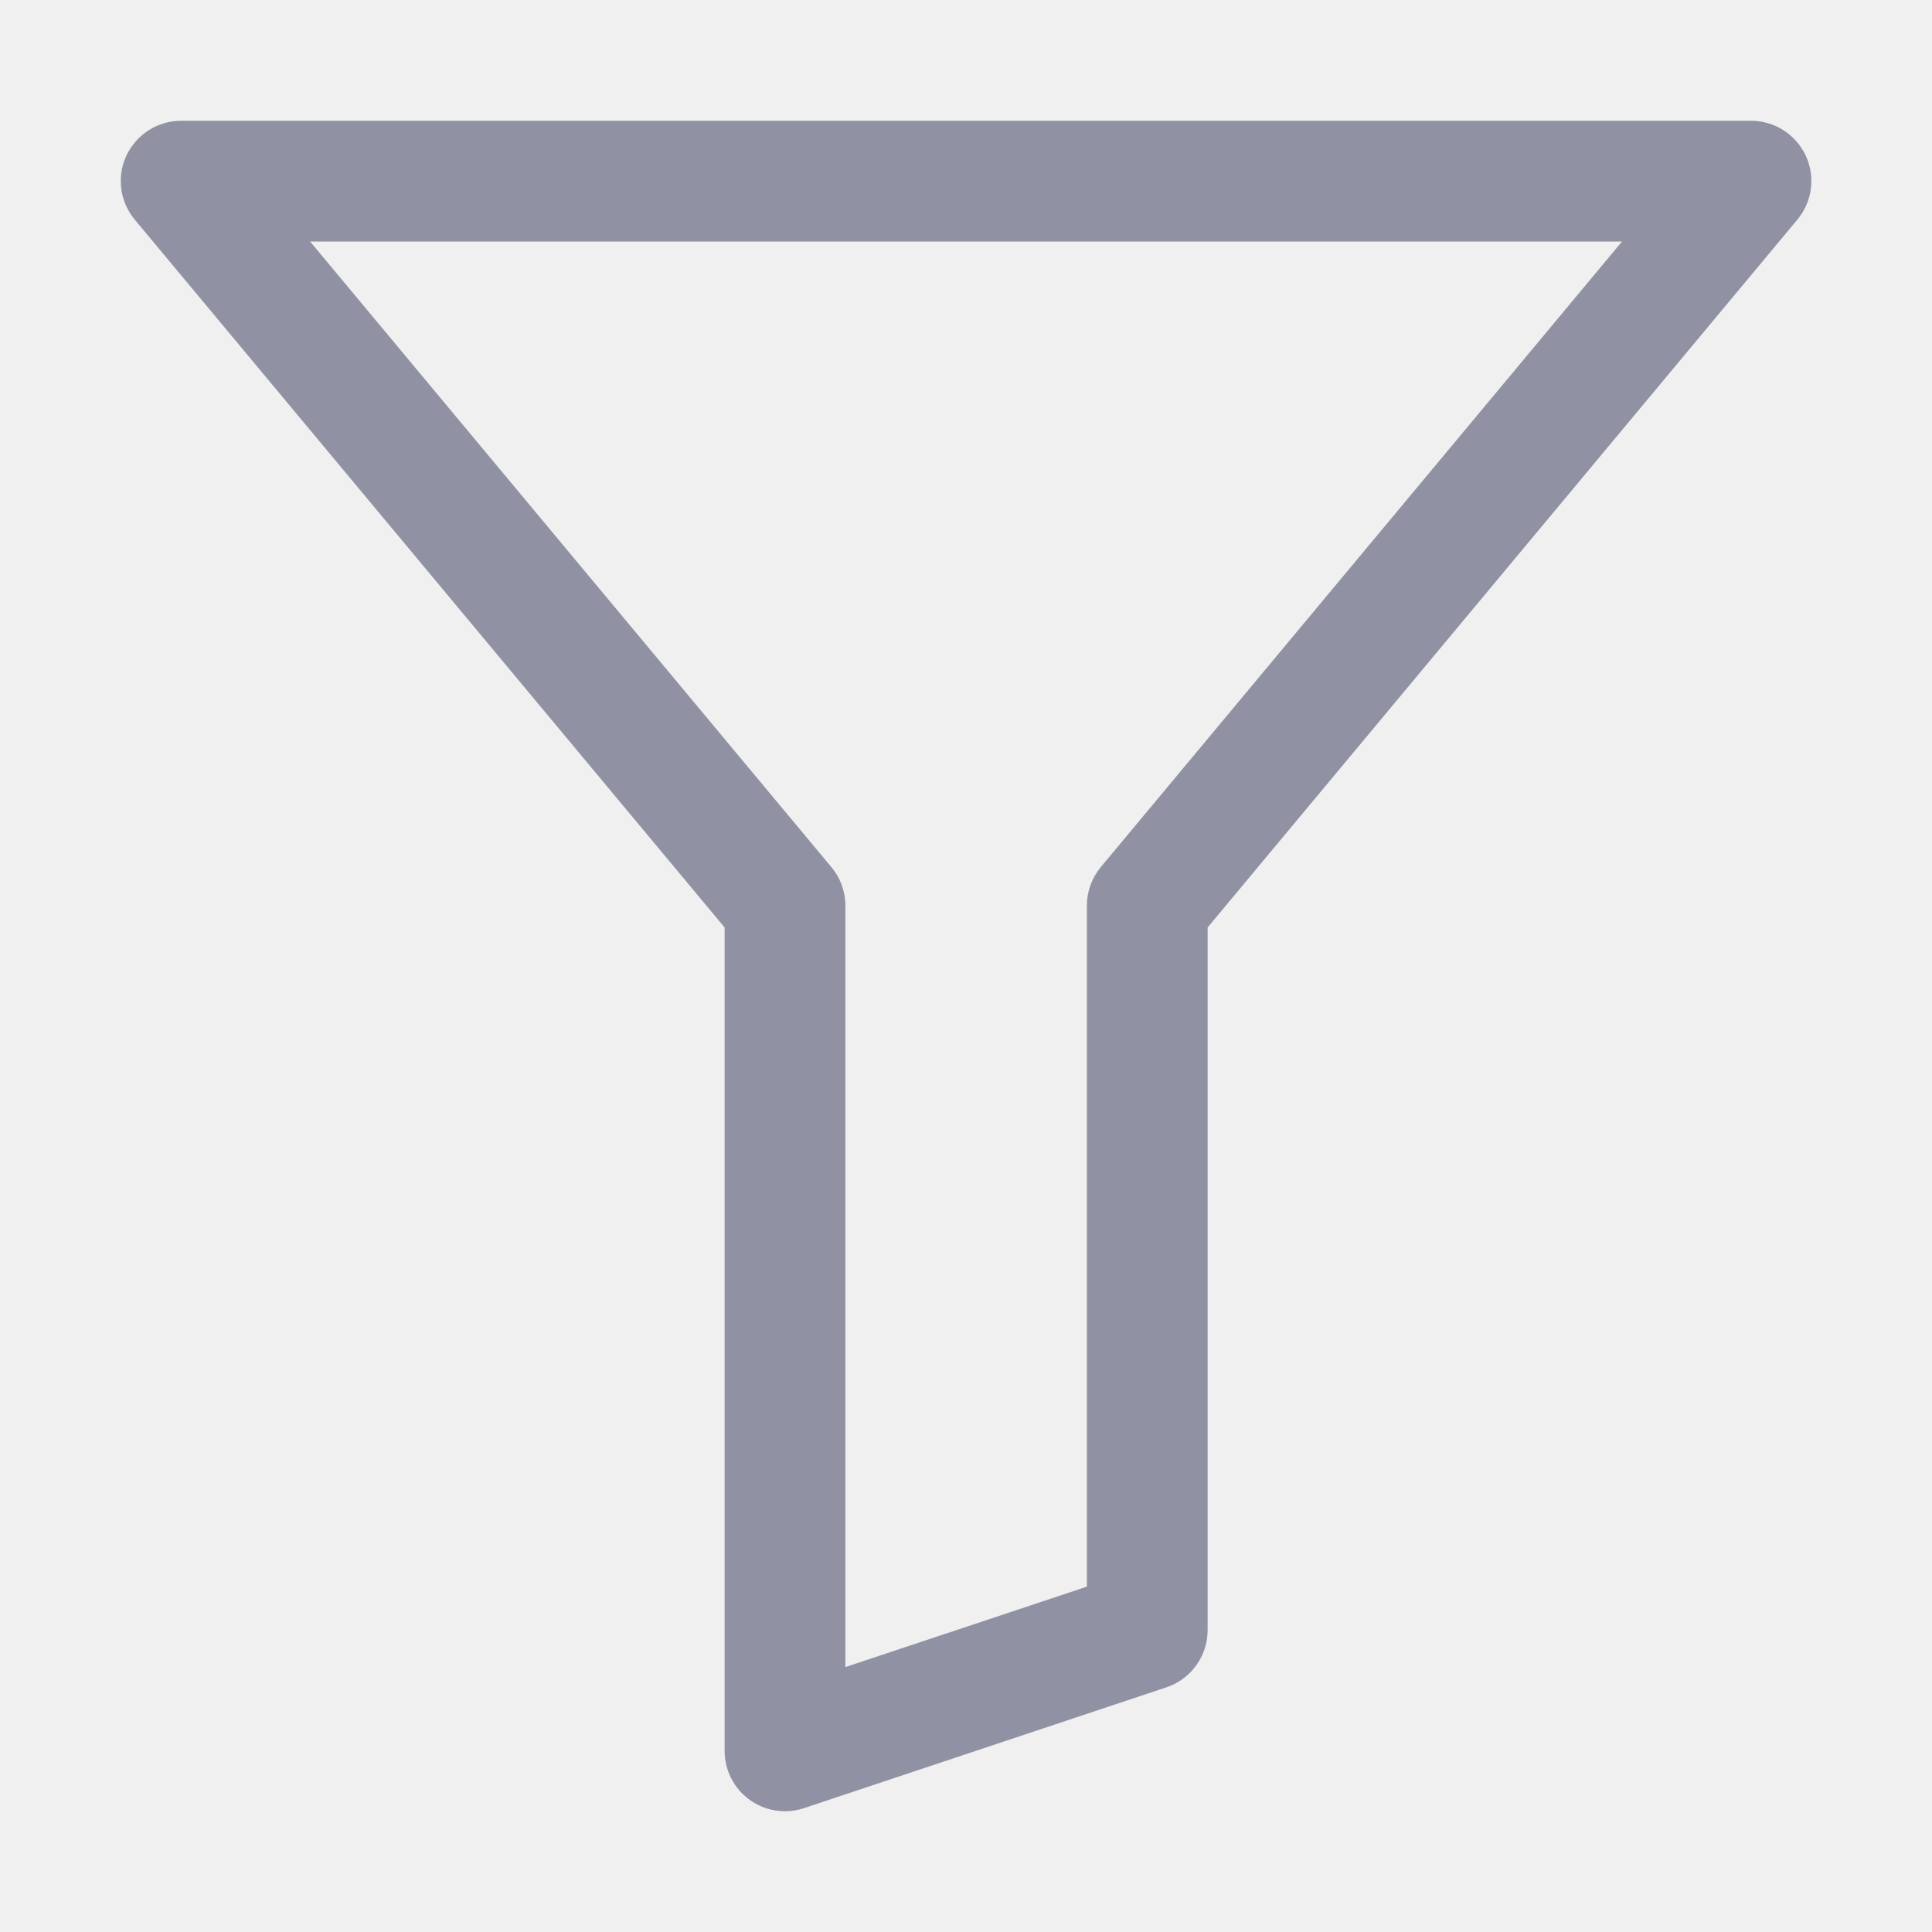
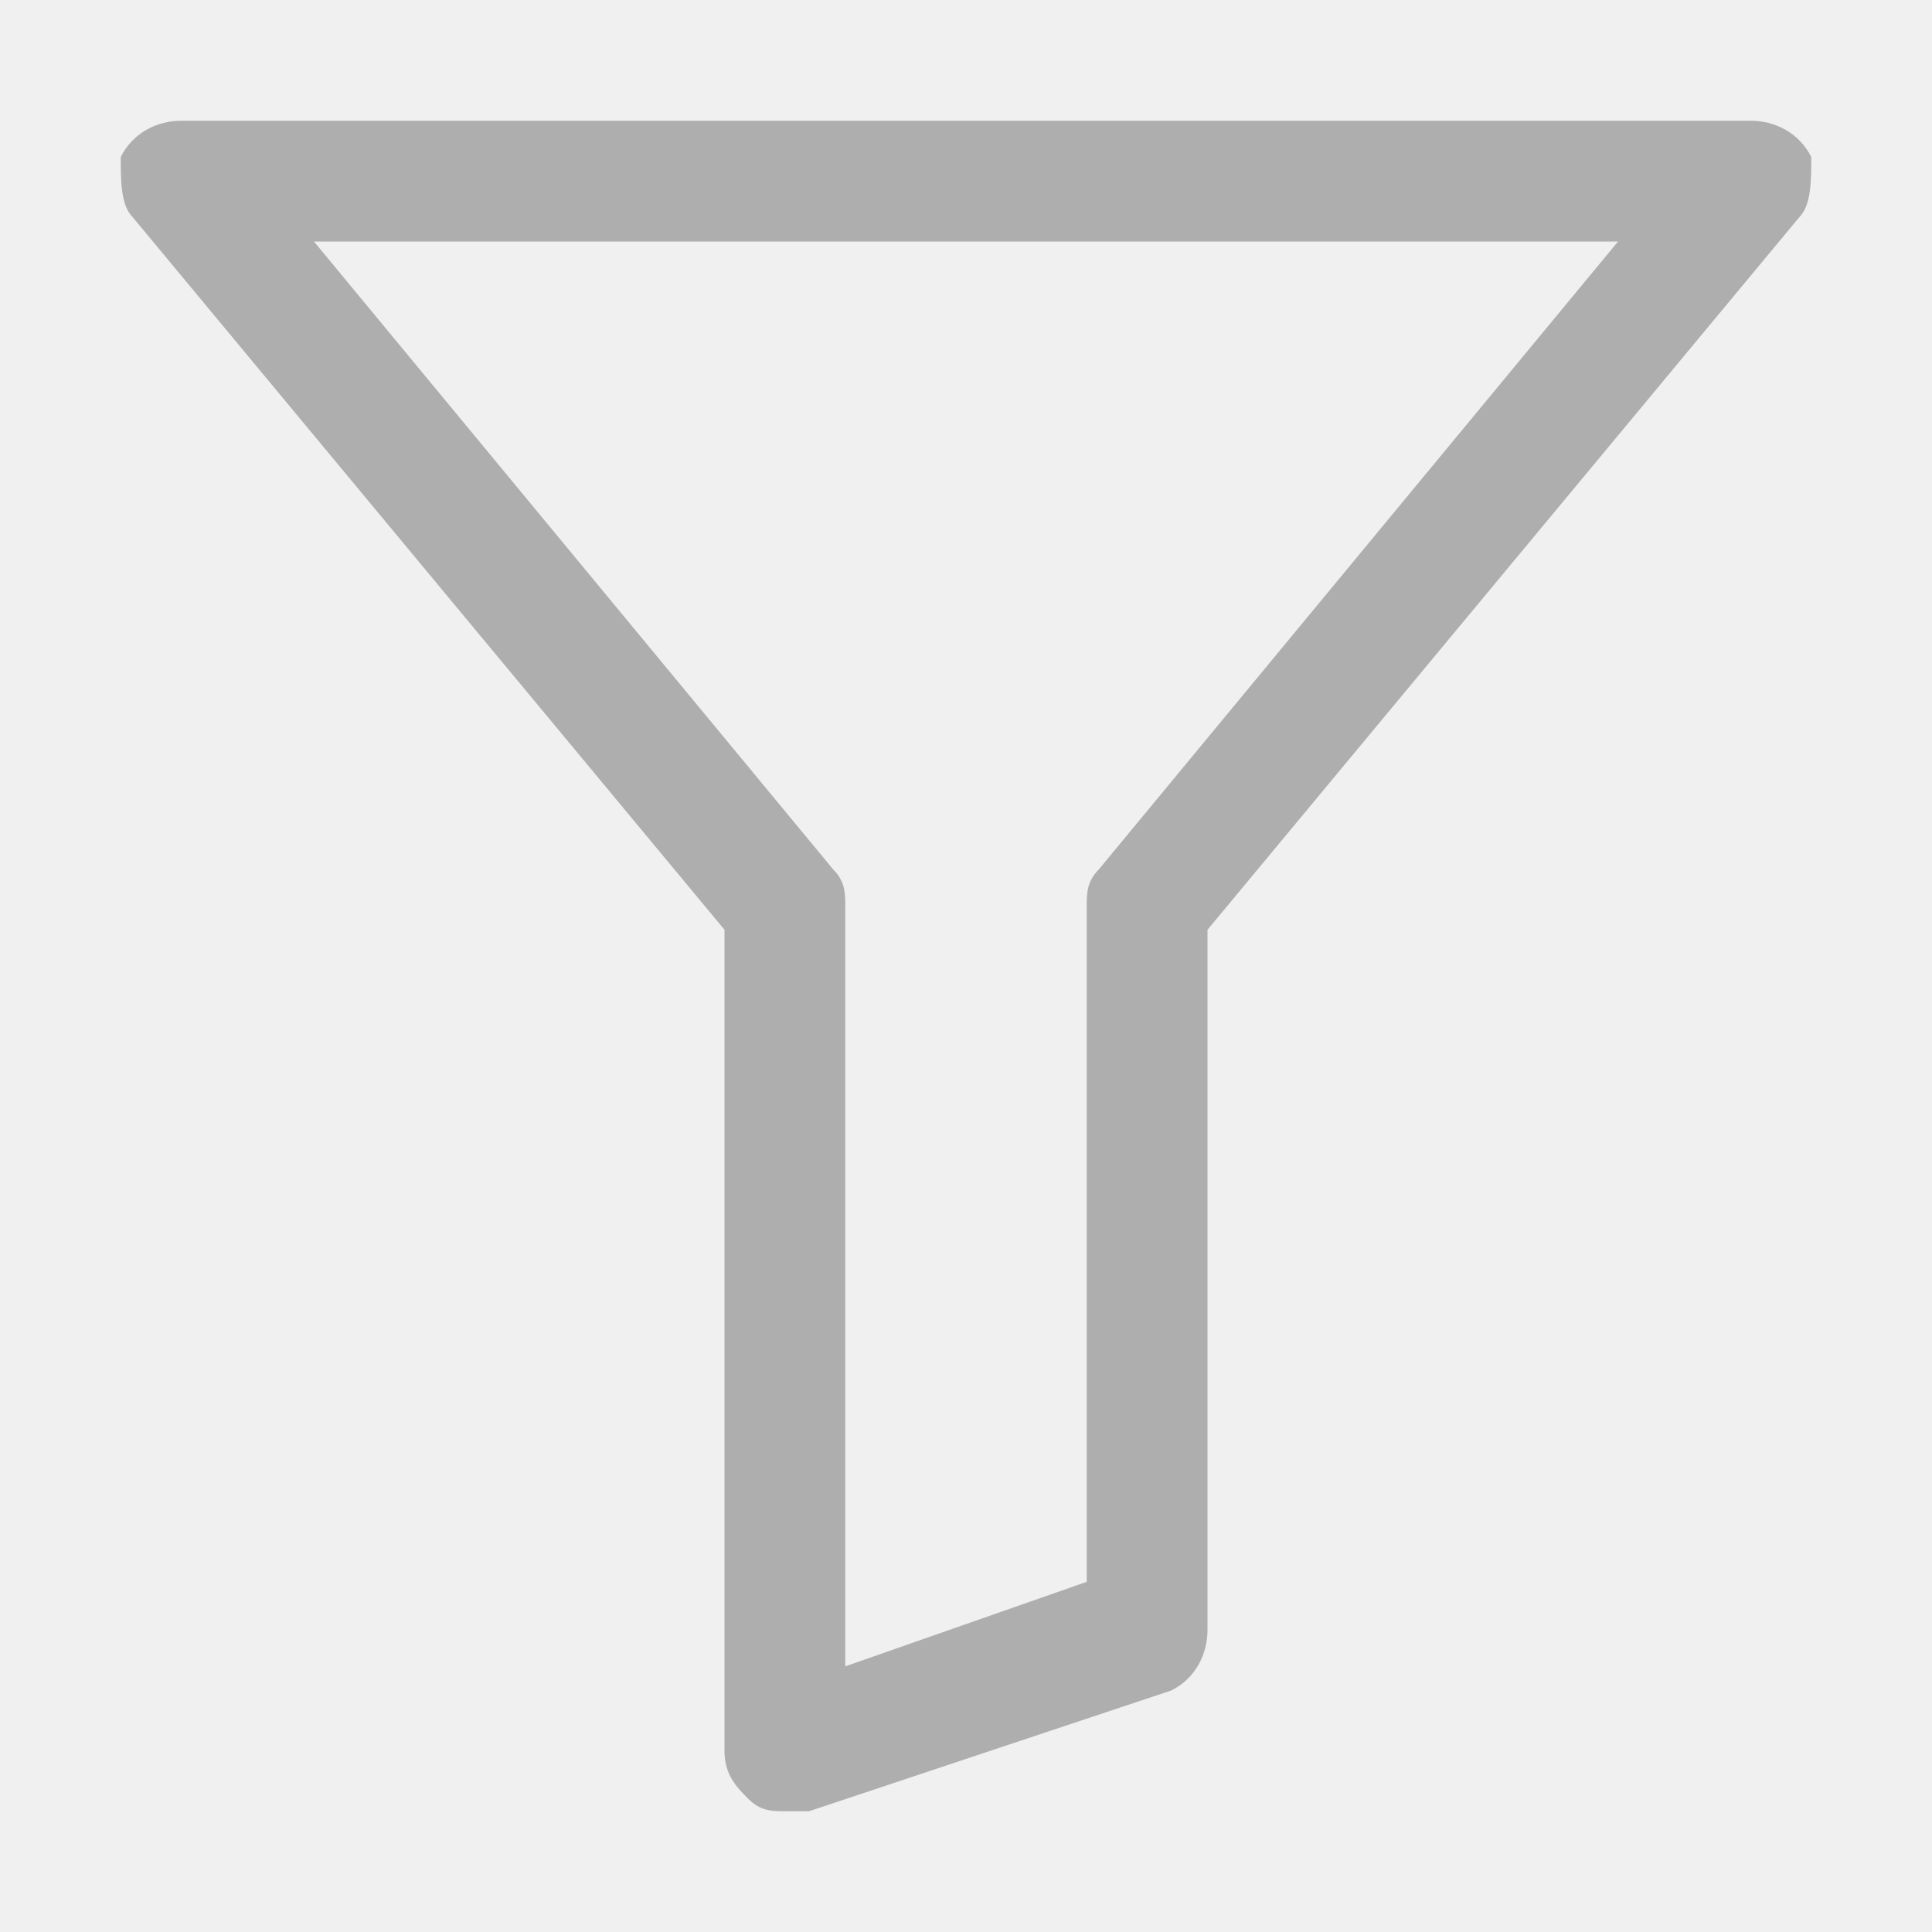
- <svg xmlns="http://www.w3.org/2000/svg" width="16px" height="16px" viewBox="0 0 16 16" version="1.1">
-   <defs />
-   <g id="Page-1" stroke="none" stroke-width="1" fill="none" fill-rule="evenodd">
-     <g id="00A_Export" transform="translate(-49, -68)">
-       <g id="ic_filter" transform="translate(49, 68)">
-         <rect id="Guide" fill-opacity="0" fill="#FFFFFF" x="0" y="0" width="16" height="16" />
-         <path d="M2.568,2 L6.884,7.18 C6.96,7.27 7.001,7.383 7.001,7.5 L7.001,13.806 L9.001,13.14 L9.001,7.5 C9.001,7.383 9.042,7.27 9.117,7.18 L13.433,2 L2.568,2 Z M6.501,15 C6.397,15 6.295,14.968 6.209,14.906 C6.078,14.812 6.001,14.661 6.001,14.5 L6.001,7.681 L1.117,1.82 C0.992,1.671 0.965,1.463 1.047,1.288 C1.131,1.112 1.306,1 1.501,1 L14.501,1 C14.695,1 14.871,1.112 14.954,1.288 C15.036,1.463 15.009,1.671 14.884,1.82 L10.001,7.681 L10.001,13.5 C10.001,13.715 9.863,13.906 9.659,13.974 L6.659,14.974 C6.607,14.992 6.553,15 6.501,15 Z" id="Fill-1" fill="#9091A3" />
-         <rect id="Overlay" x="0" y="0" width="16" height="16" />
-       </g>
-     </g>
-   </g>
+ <svg xmlns="http://www.w3.org/2000/svg" version="1.1" id="图层_1" x="0px" y="0px" viewBox="0 0 16 16" style="enable-background:new 0 0 16 16;" xml:space="preserve">
+   <style type="text/css">
+ 	.st0{fill-rule:evenodd;clip-rule:evenodd;fill:#AEAEAE;}
+ 	.st1{fill:none;}
+ </style>
+   <path id="Fill-1" class="st0" d="M2.6,2l4.3,5.2C7,7.3,7,7.4,7,7.5v6.3l2-0.7V7.5c0-0.1,0-0.2,0.1-0.3L13.4,2H2.6z M6.5,15  c-0.1,0-0.2,0-0.3-0.1C6.1,14.8,6,14.7,6,14.5V7.7L1.1,1.8C1,1.7,1,1.5,1,1.3C1.1,1.1,1.3,1,1.5,1h13c0.2,0,0.4,0.1,0.5,0.3  C15,1.5,15,1.7,14.9,1.8L10,7.7v5.8c0,0.2-0.1,0.4-0.3,0.5l-3,1C6.6,15,6.6,15,6.5,15z" />
+   <rect id="Overlay" y="0" class="st1" width="16" height="16" />
</svg>
